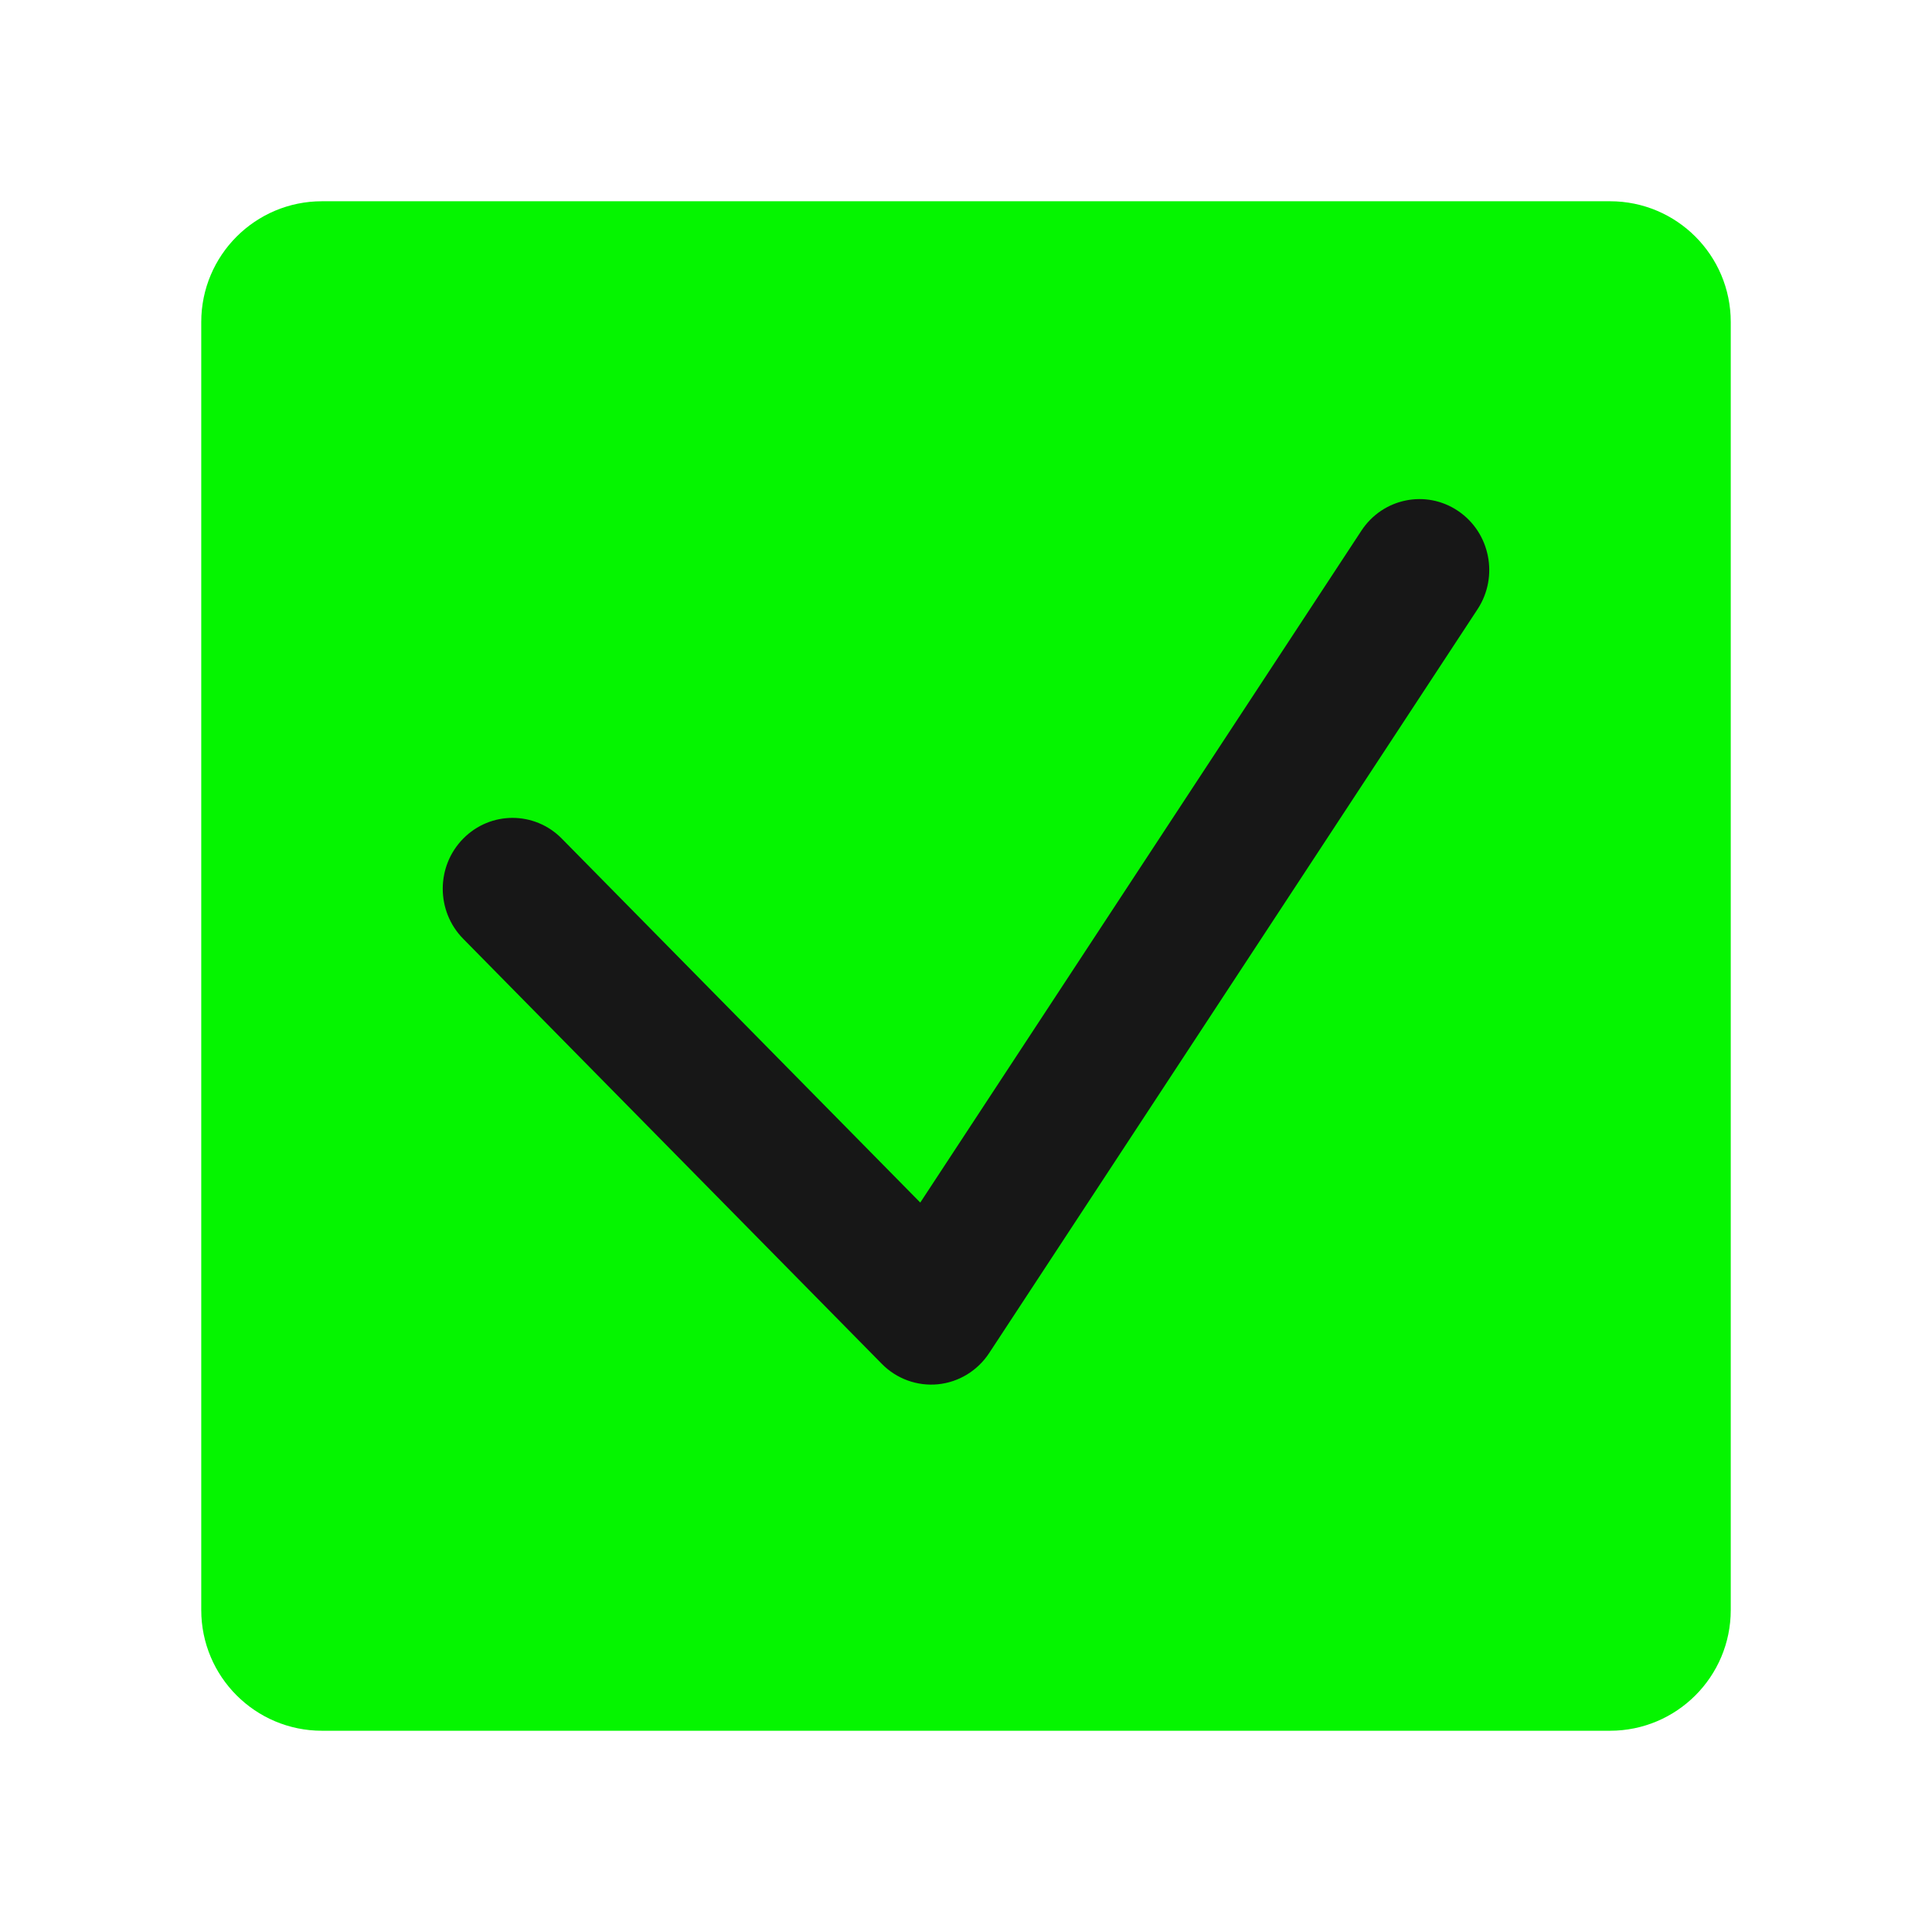
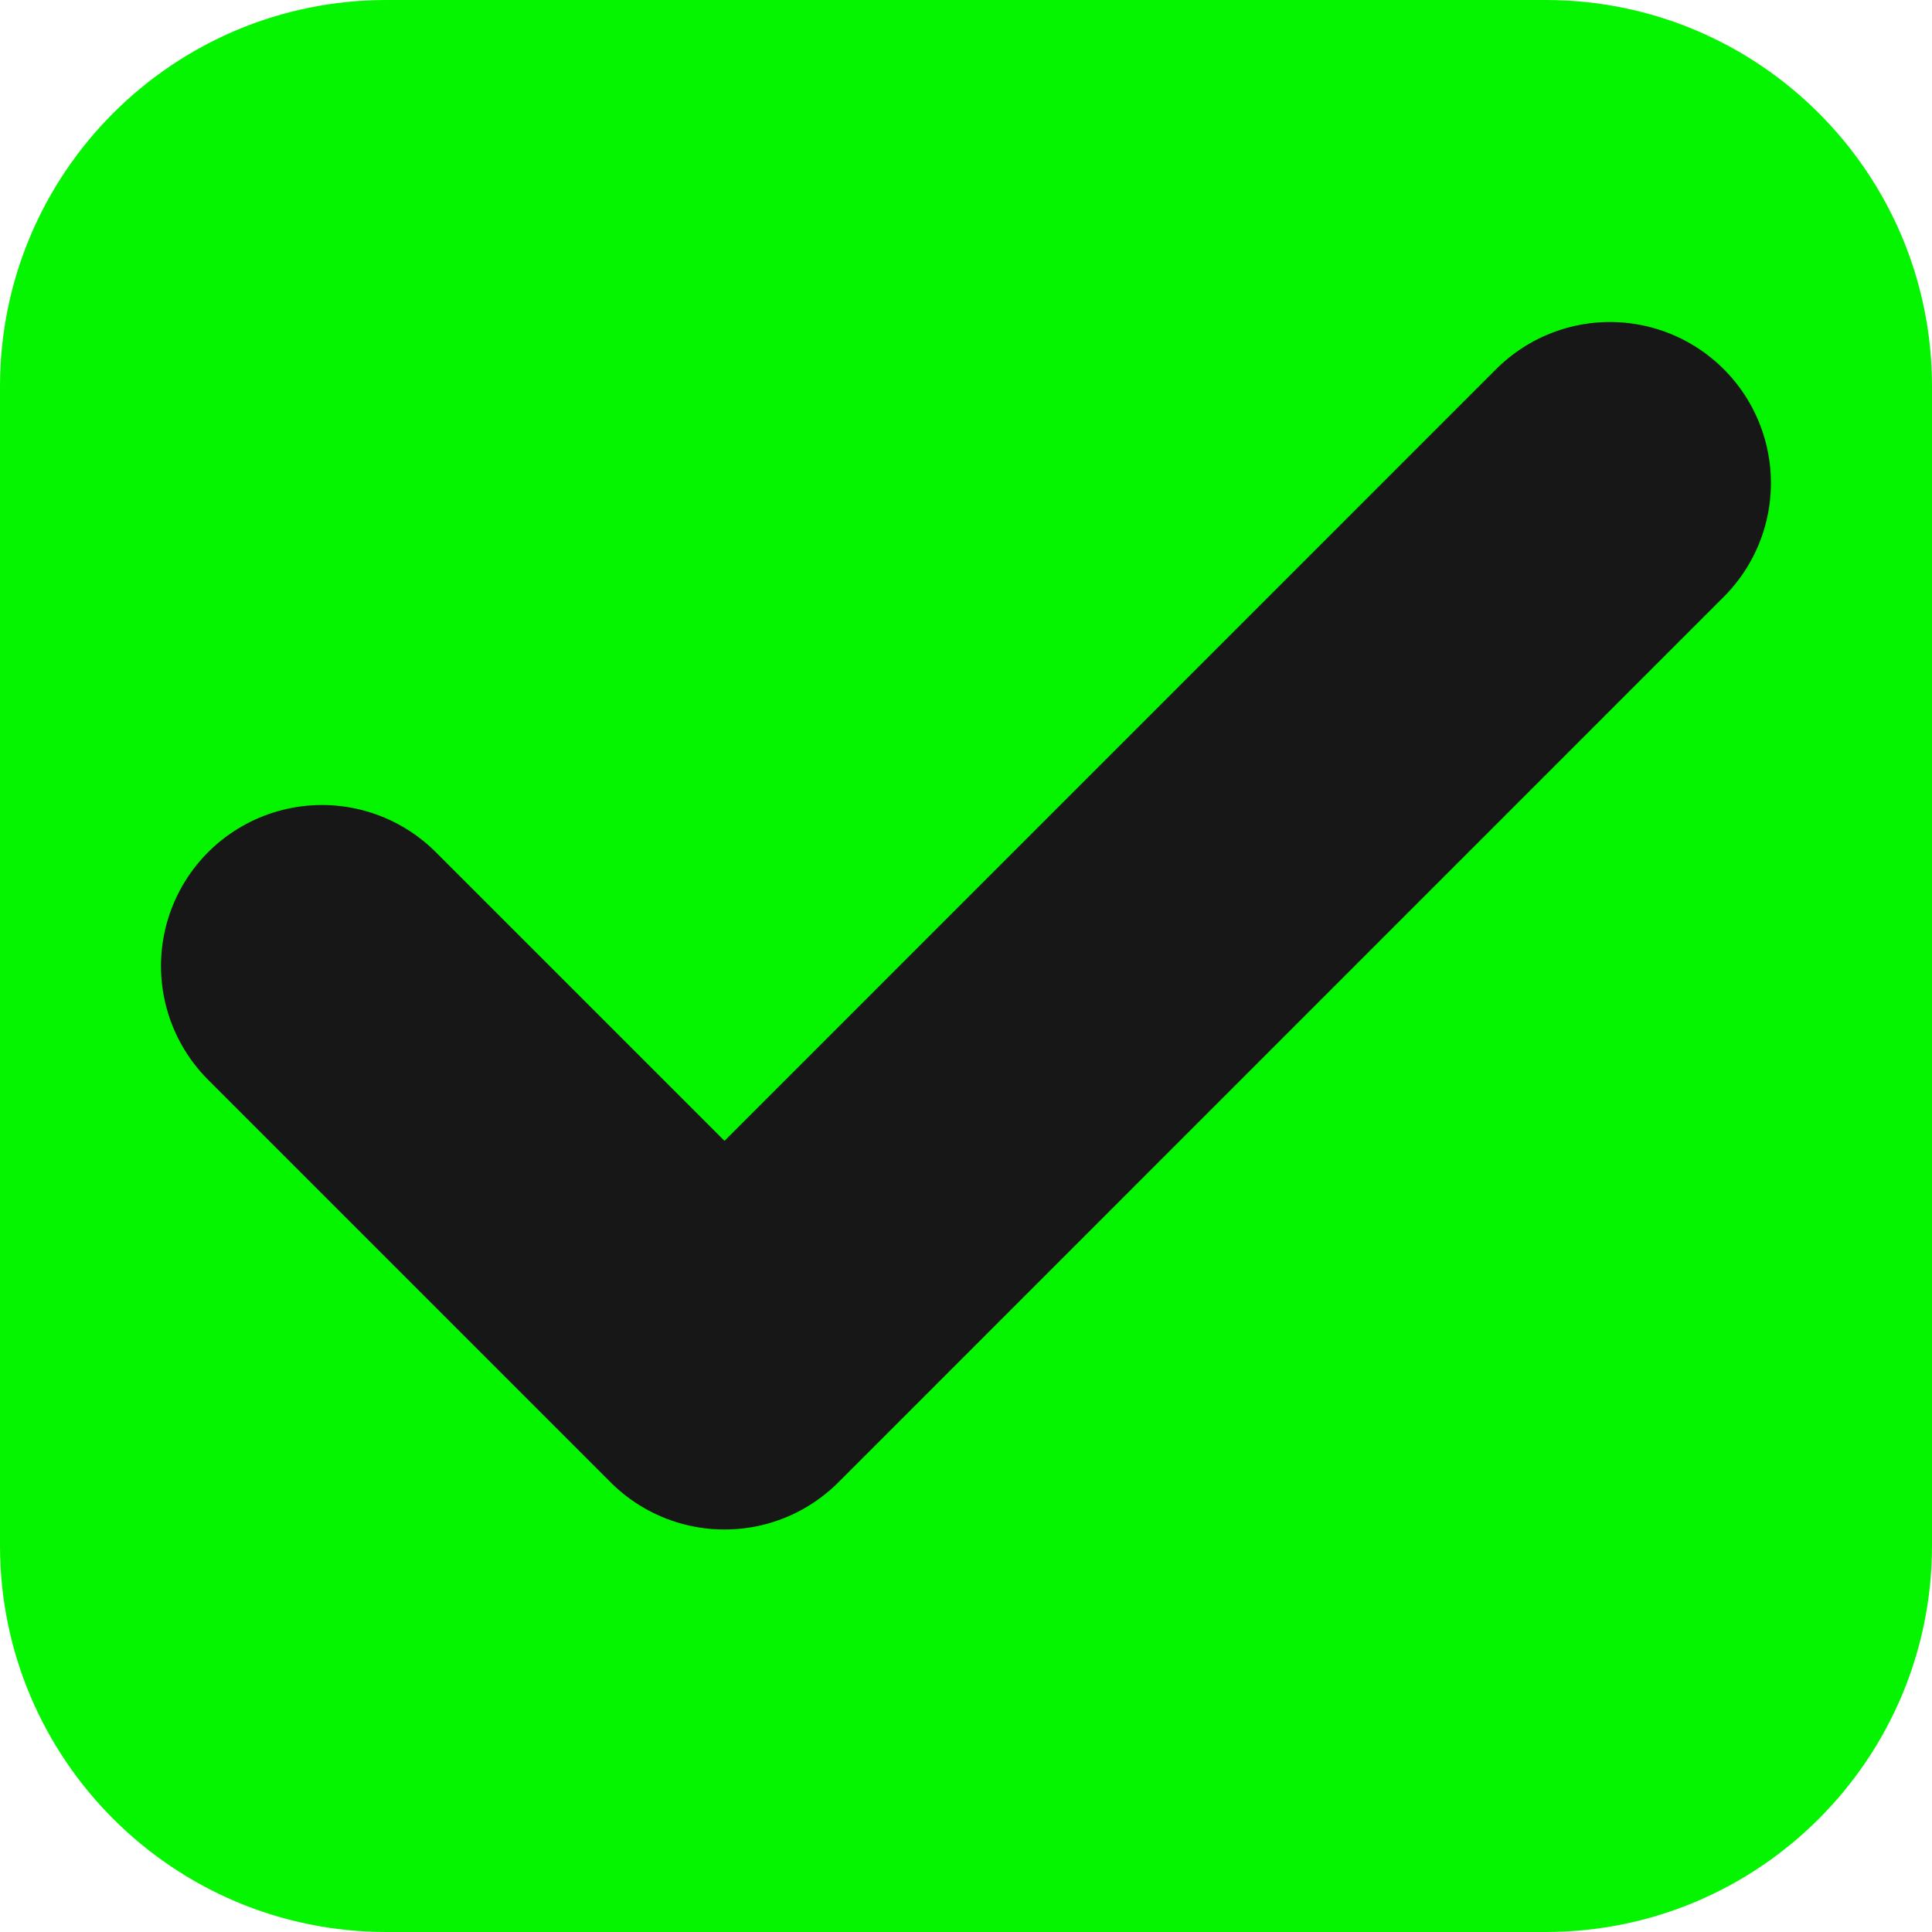
- <svg xmlns="http://www.w3.org/2000/svg" width="36" height="36" viewBox="0 0 36 36" fill="none">
-   <rect x="3.75" y="3.75" width="28.5" height="28.5" rx="2.25" fill="#05F500" stroke-width="1.5" />
-   <path fill-rule="evenodd" clip-rule="evenodd" d="M27.171 9.522C27.768 9.926 27.93 10.746 27.532 11.352L18.432 25.212C18.216 25.541 17.866 25.755 17.478 25.794C17.09 25.832 16.706 25.693 16.431 25.413L8.631 17.493C8.123 16.978 8.123 16.142 8.631 15.627C9.138 15.111 9.962 15.111 10.469 15.627L17.148 22.408L25.368 9.888C25.767 9.281 26.574 9.117 27.171 9.522Z" fill="#171717" />
+ <svg xmlns="http://www.w3.org/2000/svg" width="20" height="20" viewBox="0 0 20 20" fill="none">
+   <rect width="20" height="20" fill="#05F500" rx="4" />
+   <path d="M16.666 5L7.5 14.167L3.333 10" stroke="#171717" stroke-width="3.333" stroke-linecap="round" stroke-linejoin="round" />
</svg>
